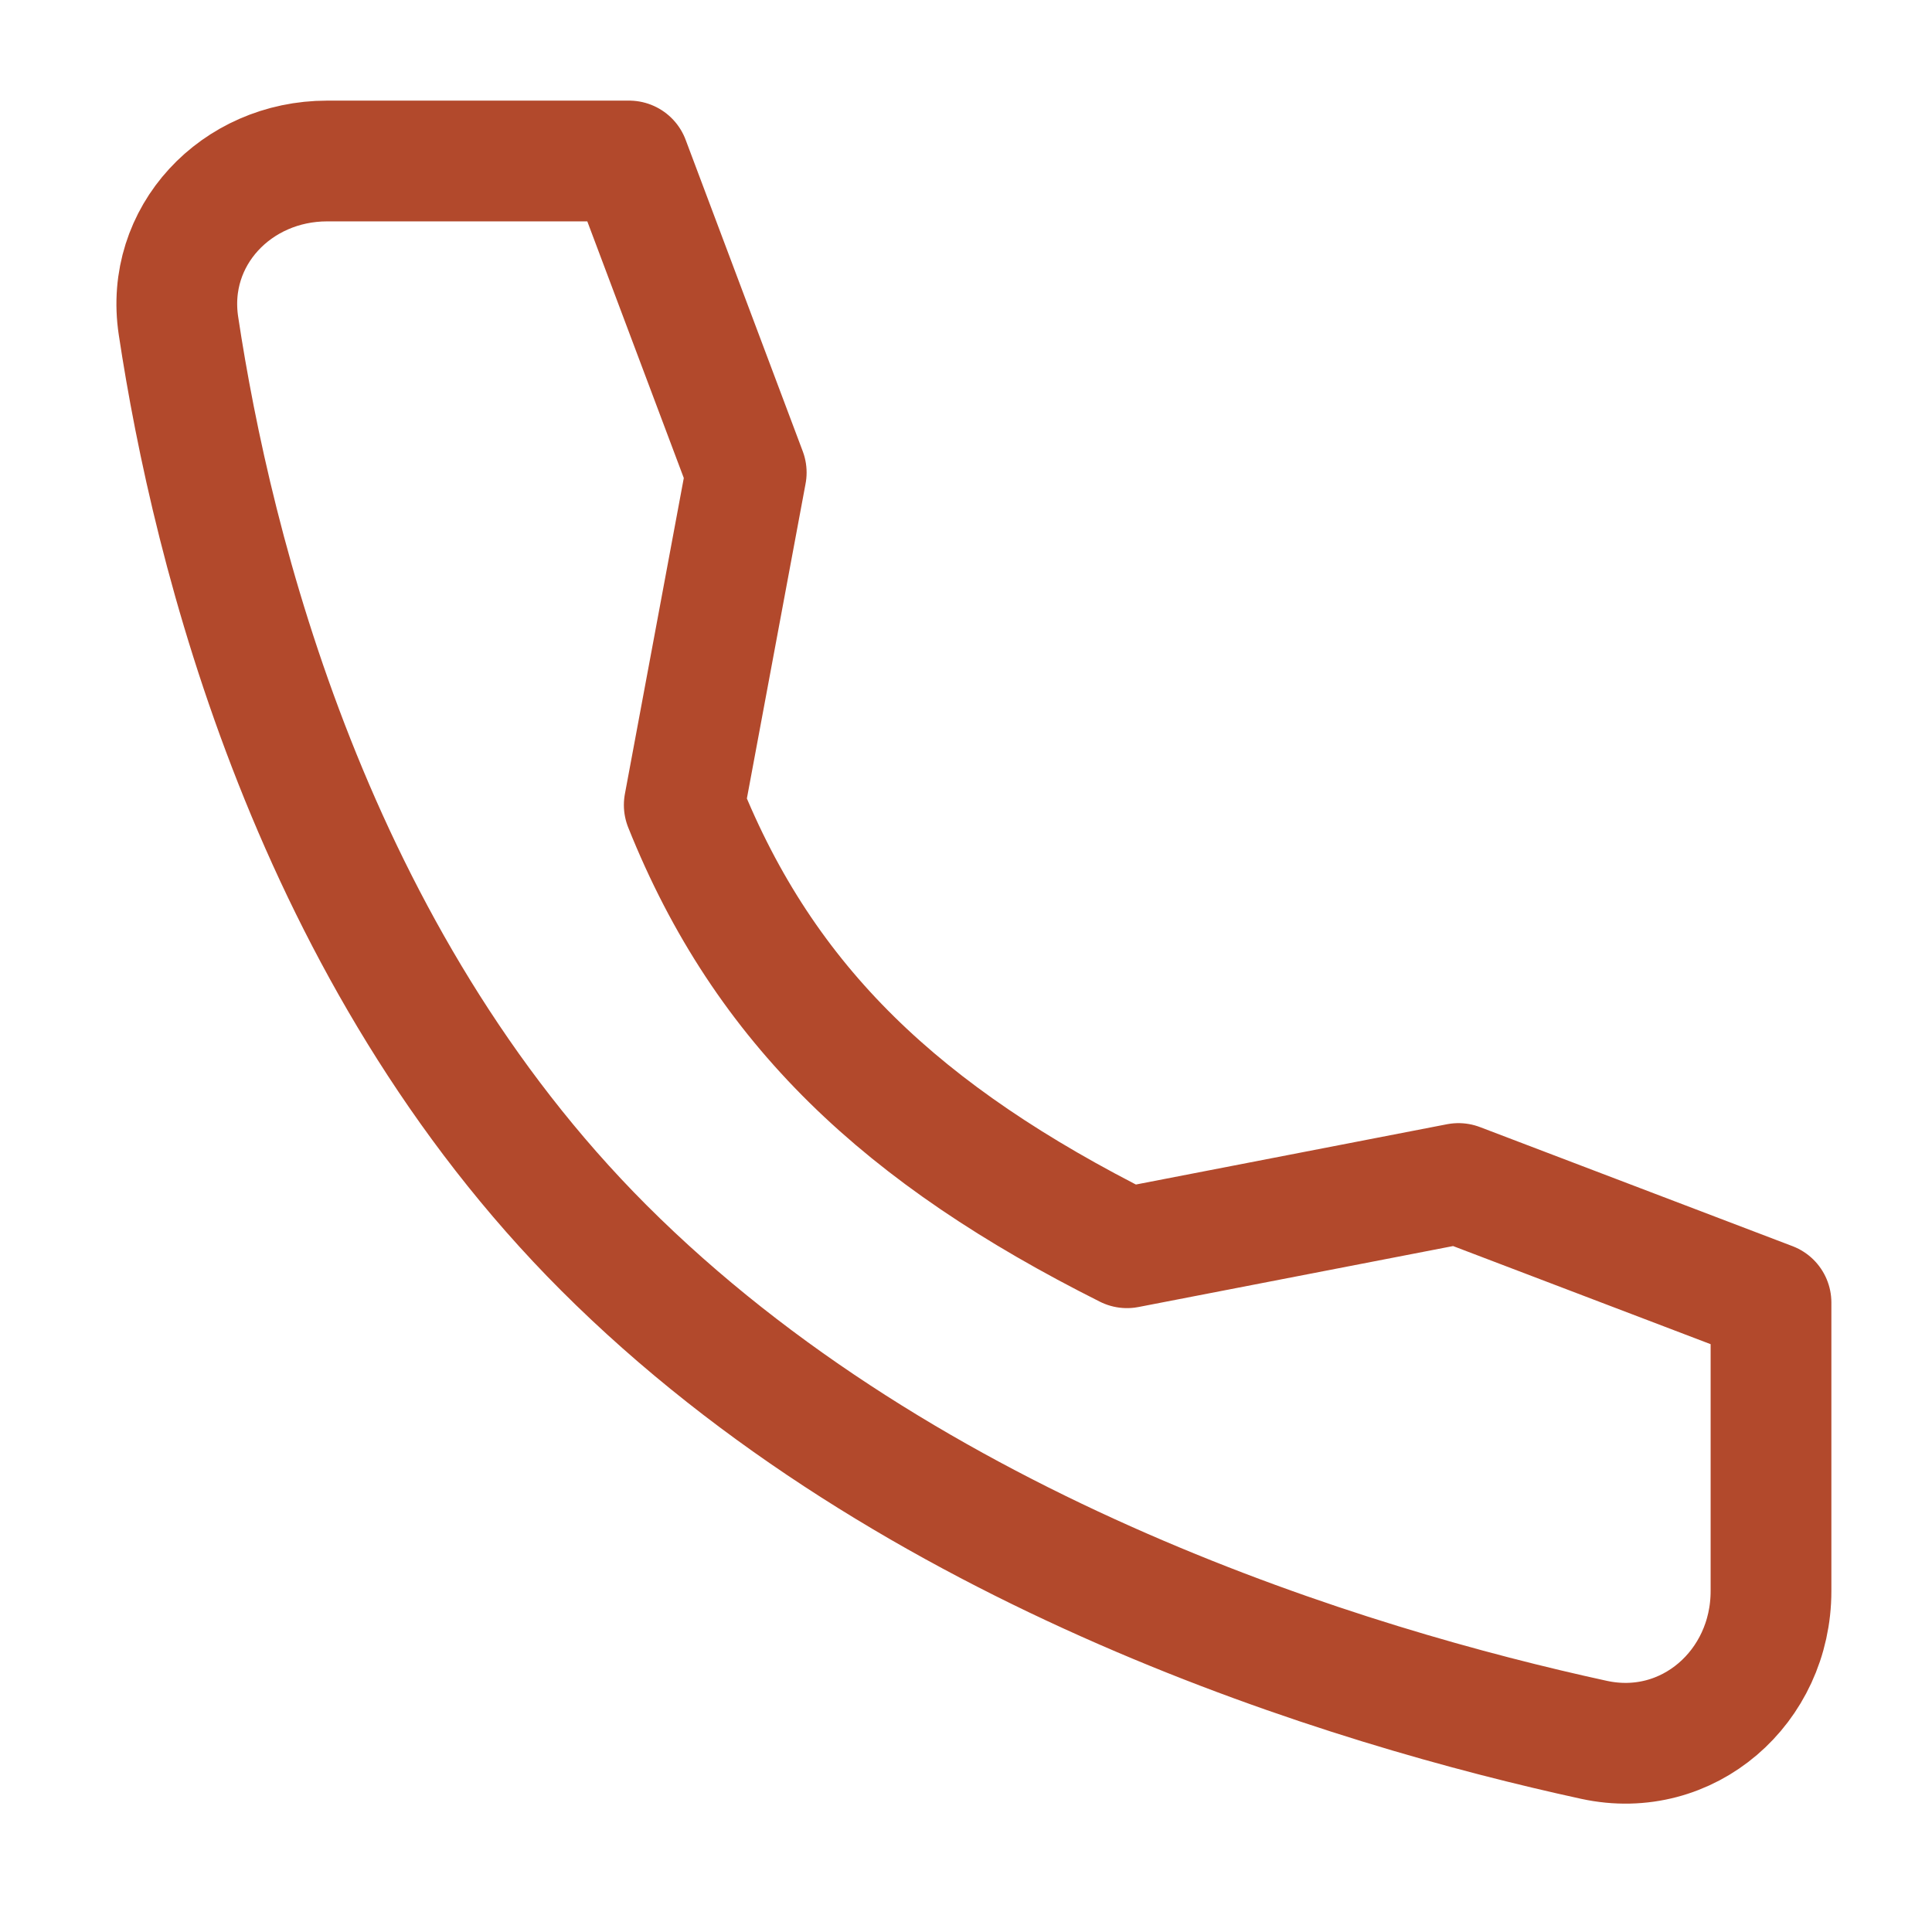
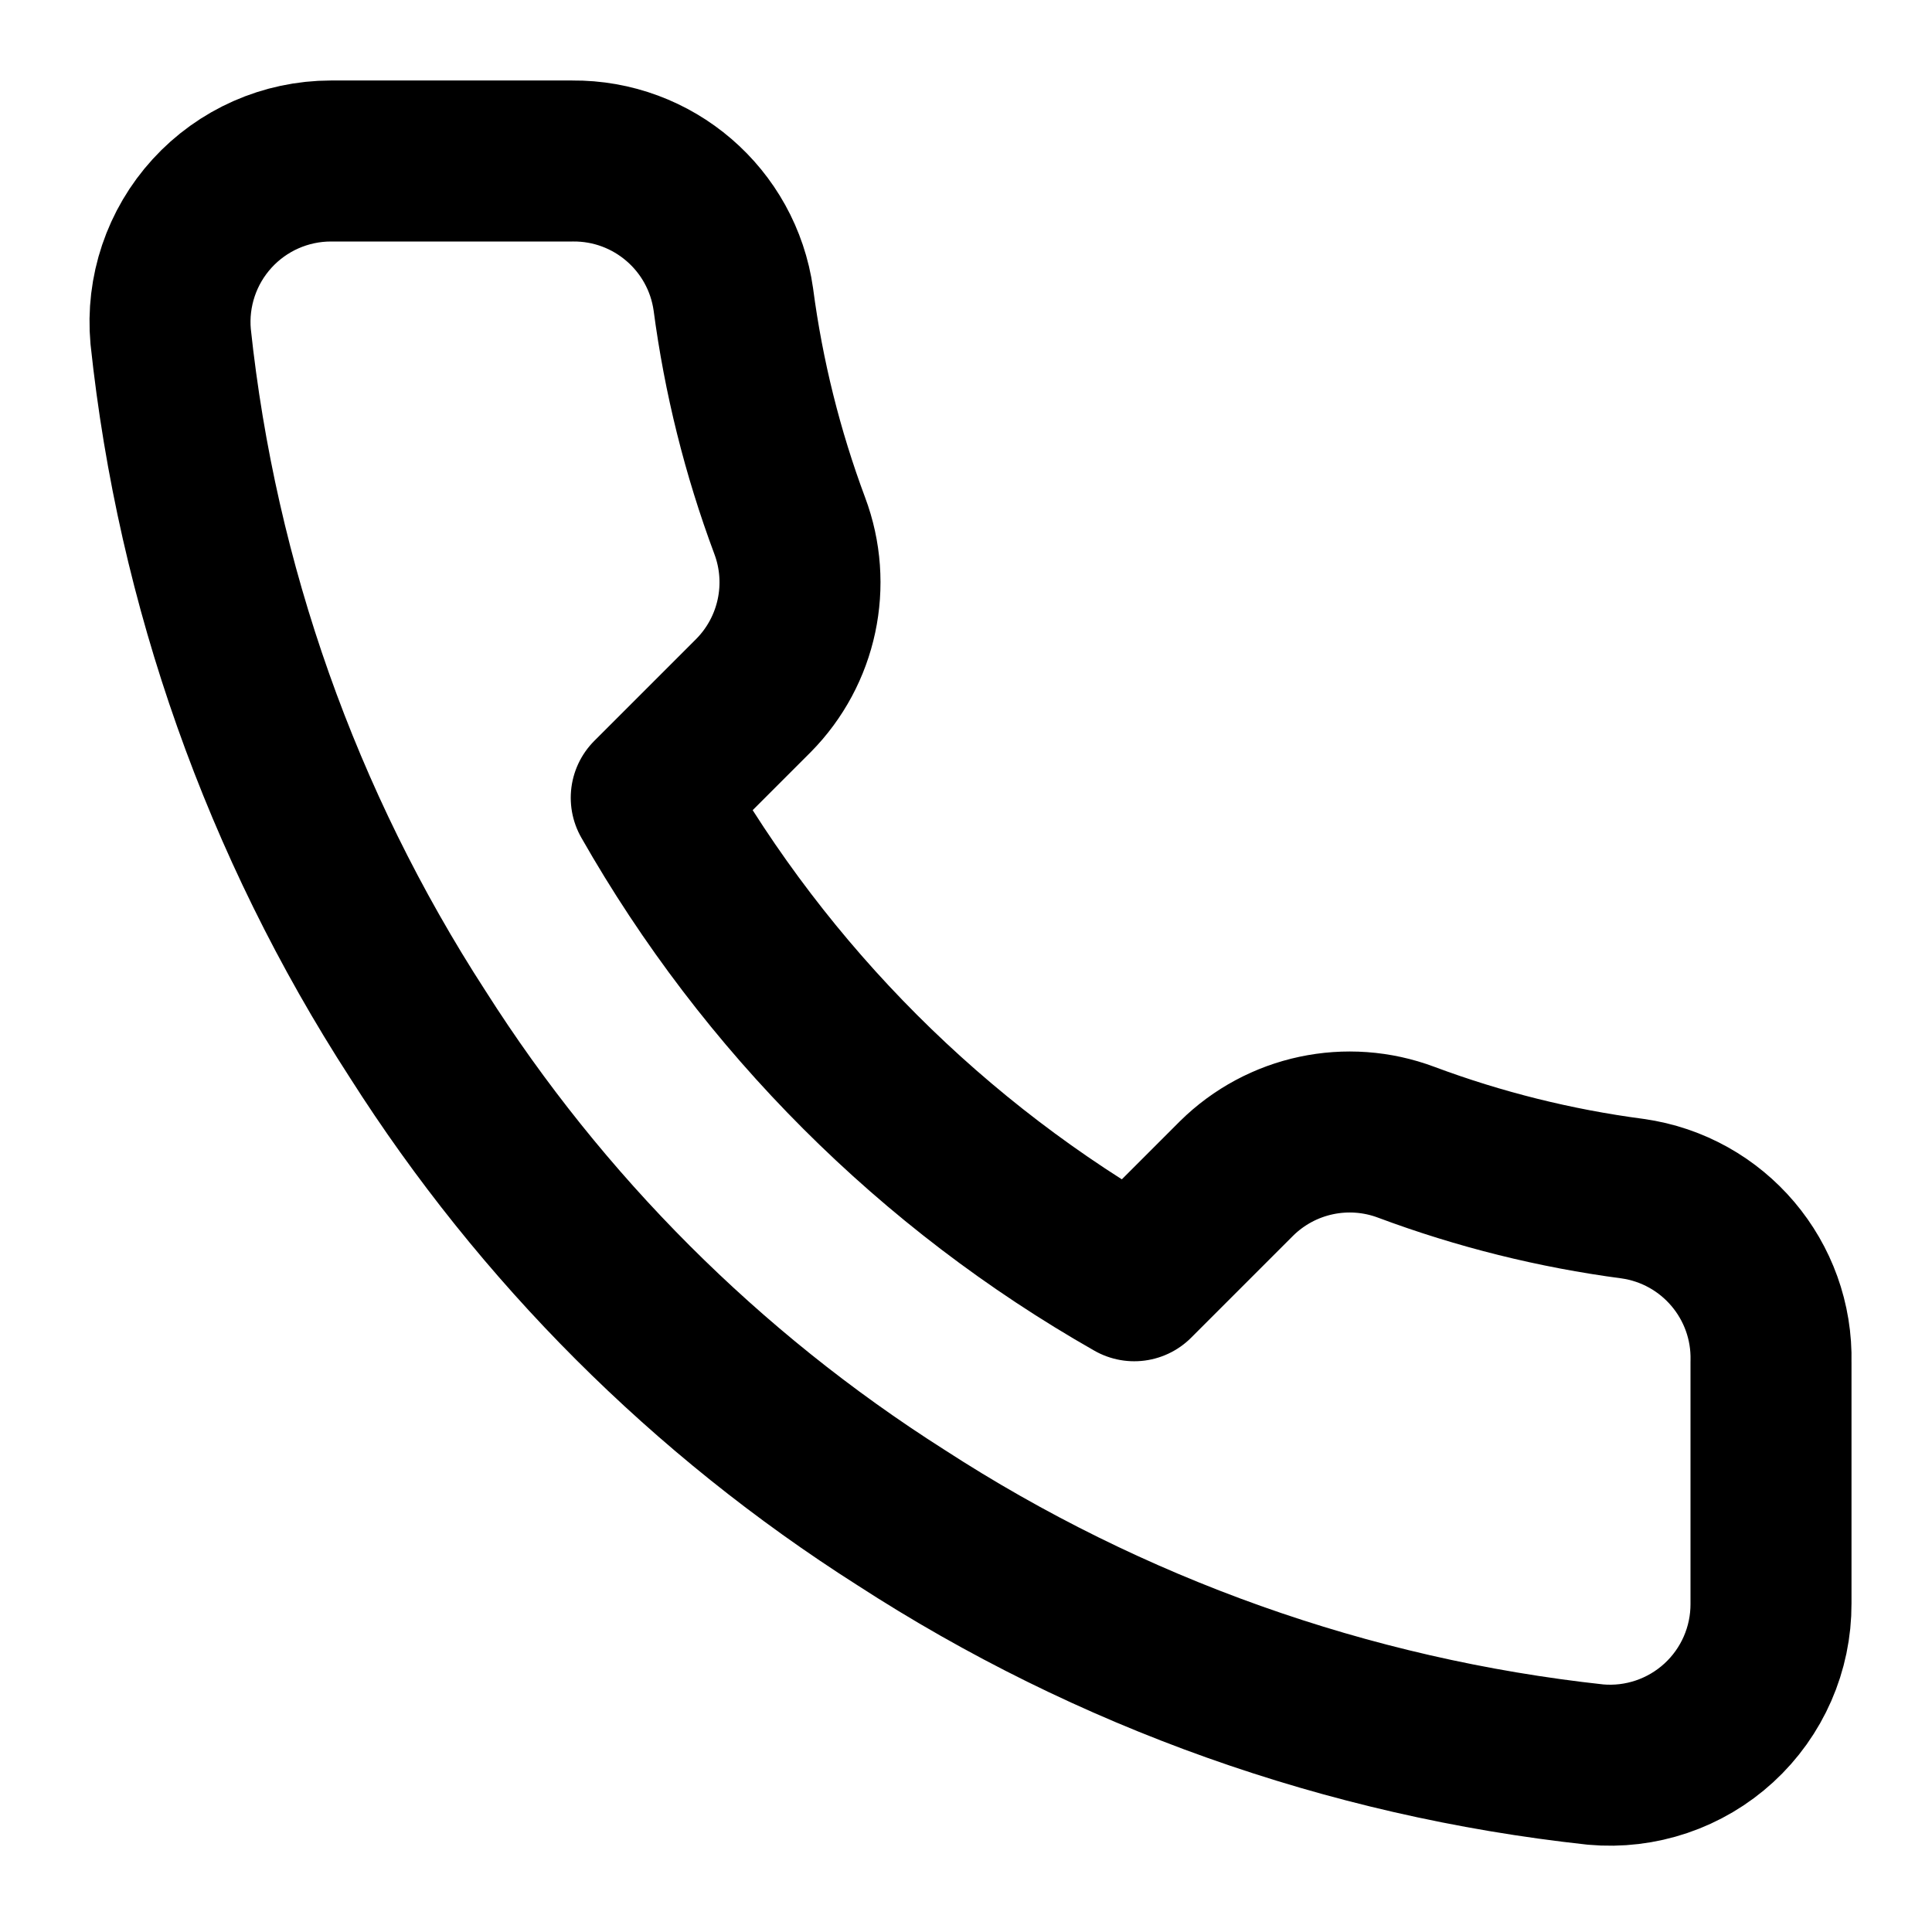
- <svg xmlns="http://www.w3.org/2000/svg" fill="none" height="24" stroke-width="1.5" viewBox="0 0 24 24" width="24">
-   <path d="M18.118 14.702L14 15.5C11.218 14.104 9.5 12.5 8.5 10L9.27 5.87L7.815 2L4.064 2C2.936 2 2.048 2.932 2.217 4.047C2.637 6.83 3.877 11.877 7.5 15.5C11.305 19.305 16.786 20.956 19.802 21.613C20.967 21.866 22 20.957 22 19.765L22 16.181L18.118 14.702Z" stroke="#b2492cff" stroke-linecap="round" stroke-linejoin="round" />
+ <svg xmlns="http://www.w3.org/2000/svg" class="feather feather-phone" fill="none" height="24" stroke="currentColor" stroke-linecap="round" stroke-linejoin="round" stroke-width="2" viewBox="0 0 24 24" width="24">
+   <path d="M22 16.92v3a2 2 0 0 1-2.18 2 19.79 19.79 0 0 1-8.63-3.07 19.5 19.5 0 0 1-6-6 19.79 19.79 0 0 1-3.07-8.67A2 2 0 0 1 4.11 2h3a2 2 0 0 1 2 1.72 12.84 12.84 0 0 0 .7 2.81 2 2 0 0 1-.45 2.11L8.09 9.91a16 16 0 0 0 6 6l1.27-1.27a2 2 0 0 1 2.11-.45 12.84 12.84 0 0 0 2.81.7A2 2 0 0 1 22 16.92z" />
</svg>
